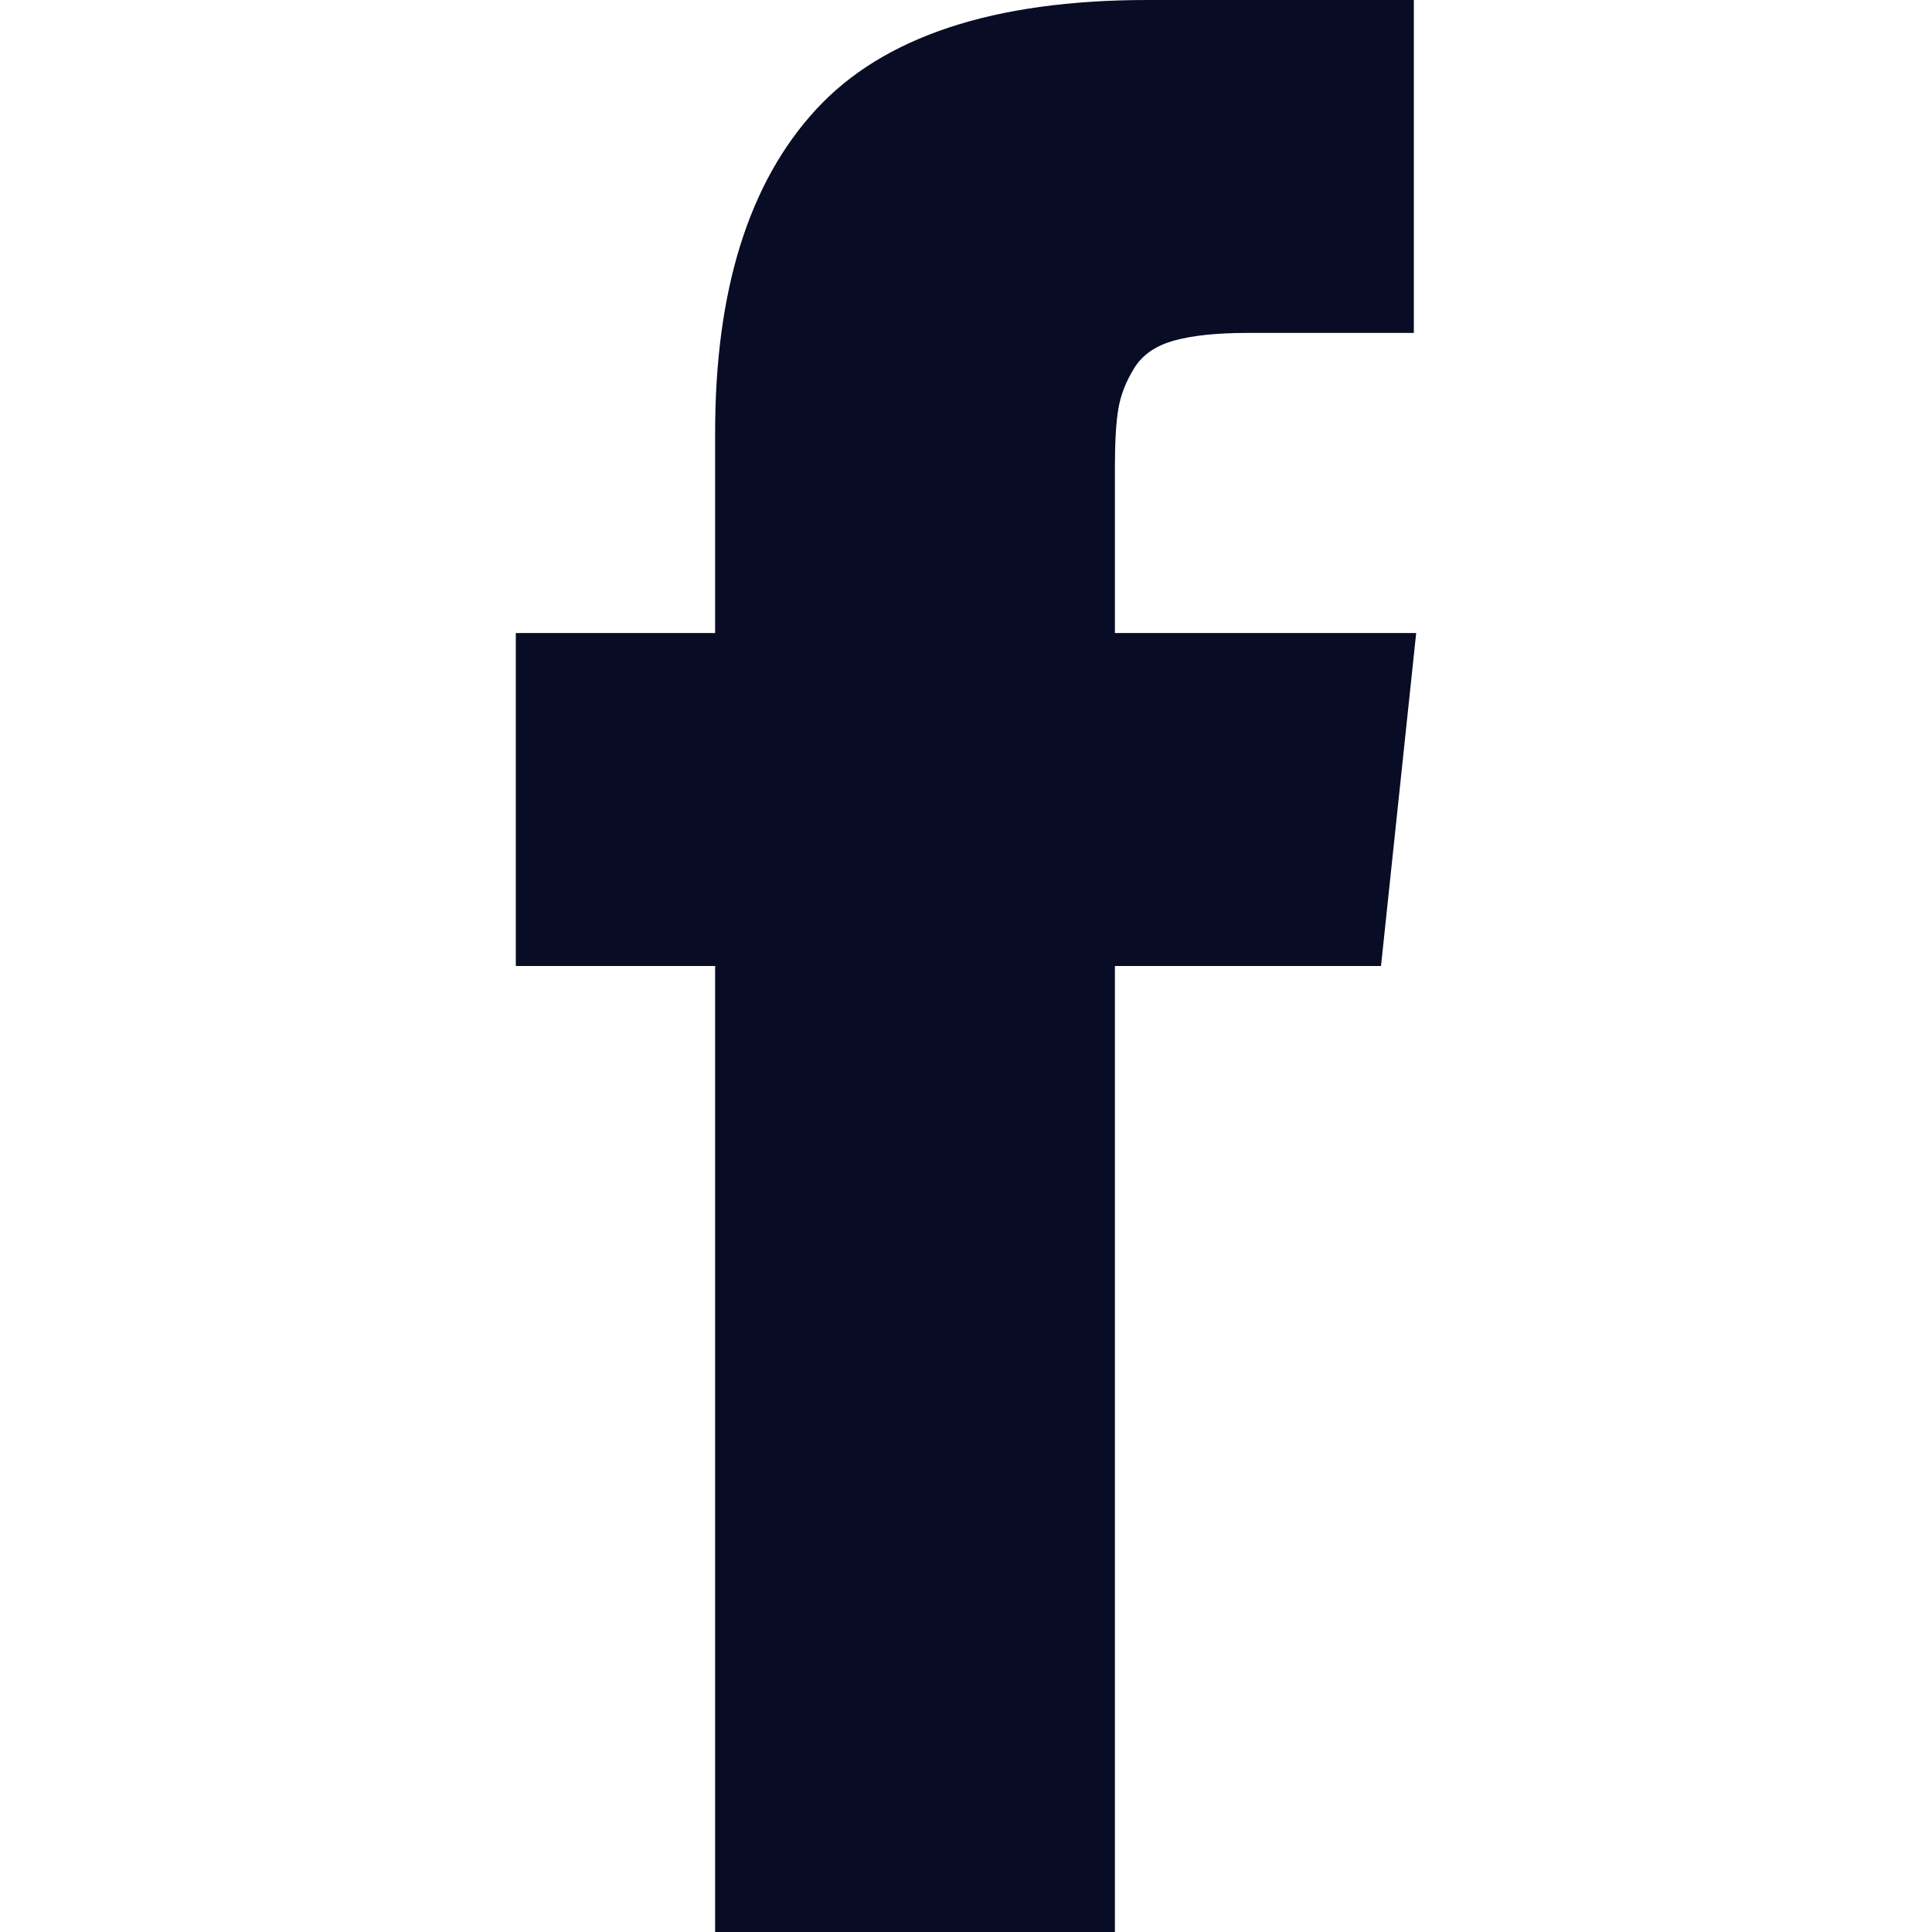
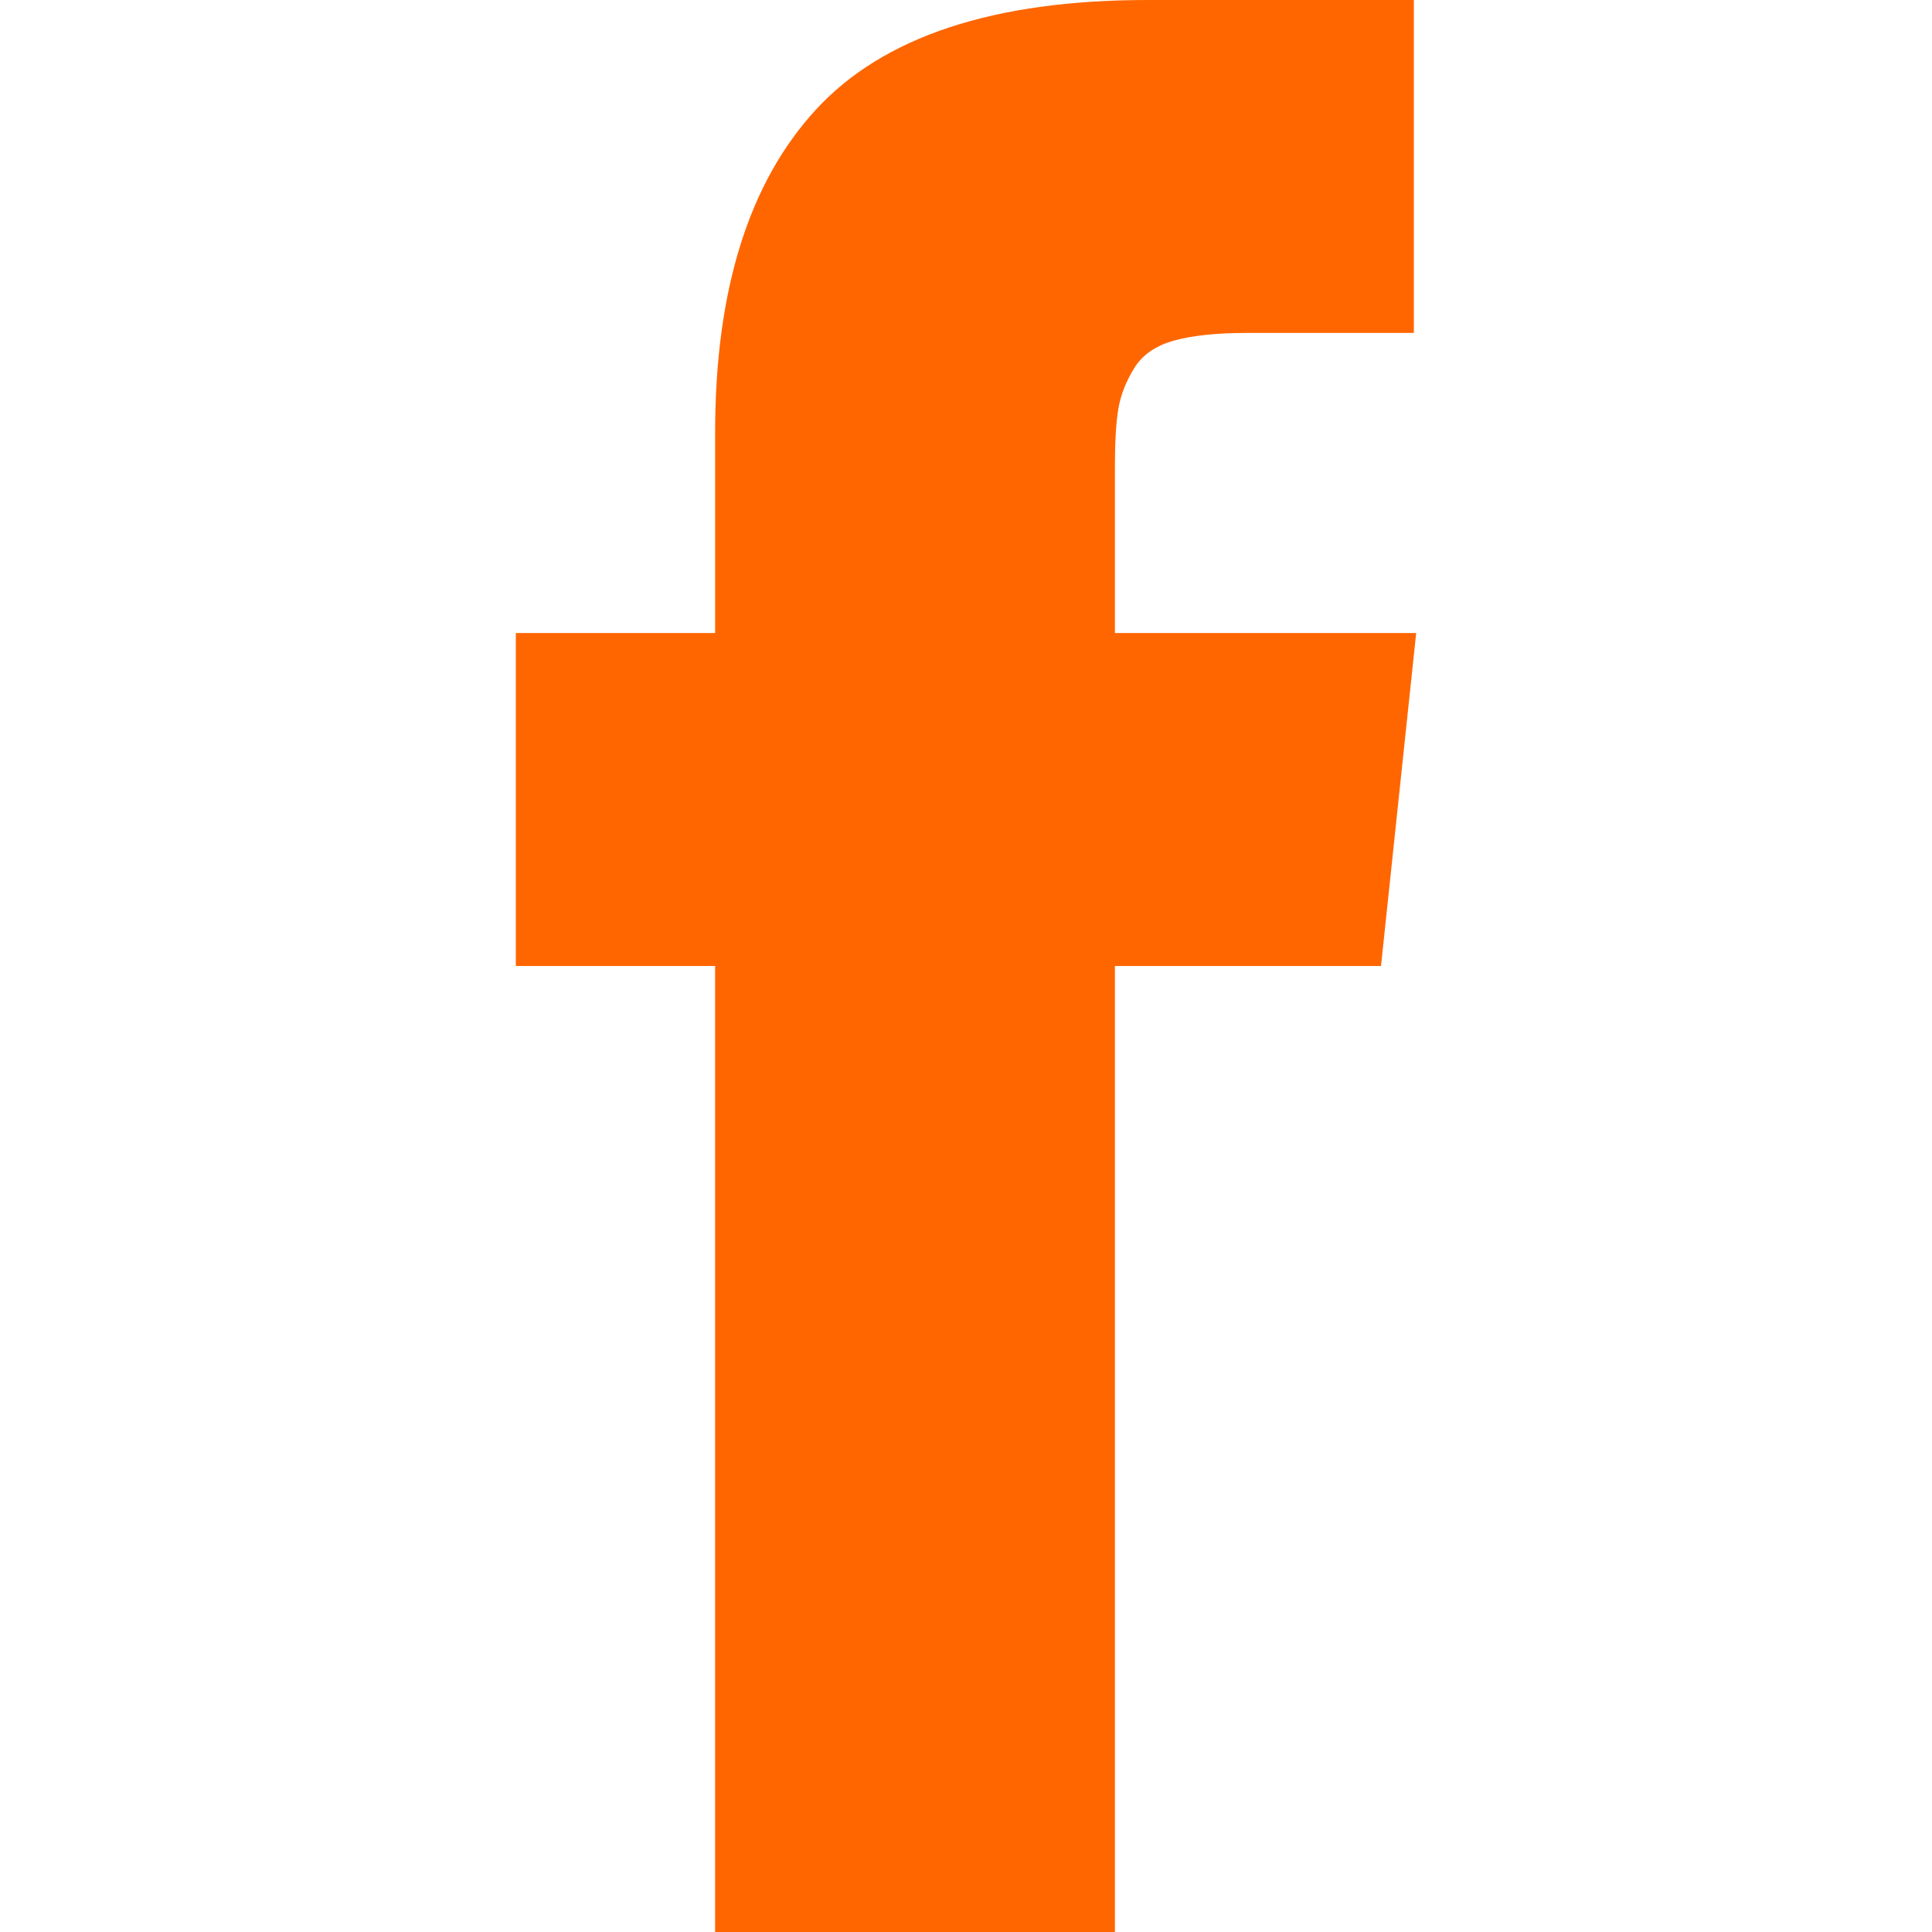
<svg xmlns="http://www.w3.org/2000/svg" version="1.1" id="Capa_1" x="0px" y="0px" width="512px" height="512px" viewBox="0 0 470.513 470.513" style="enable-background:new 0 0 470.513 470.513;" xml:space="preserve">
  <g>
-     <path d="M271.521,154.17v-40.541c0-6.086,0.28-10.8,0.849-14.13c0.567-3.335,1.857-6.615,3.859-9.853c1.999-3.236,5.236-5.47,9.706-6.708c4.476-1.24,10.424-1.858,17.85-1.858h40.539V0h-64.809c-37.5,0-64.433,8.897-80.803,26.691c-16.368,17.798-24.551,44.014-24.551,78.658v48.82h-48.542v81.086h48.539v235.256h97.362V235.256h64.805l8.566-81.086H271.521z" fill="#080c24" />
+     <path d="M271.521,154.17v-40.541c0-6.086,0.28-10.8,0.849-14.13c0.567-3.335,1.857-6.615,3.859-9.853c1.999-3.236,5.236-5.47,9.706-6.708c4.476-1.24,10.424-1.858,17.85-1.858h40.539V0h-64.809c-37.5,0-64.433,8.897-80.803,26.691c-16.368,17.798-24.551,44.014-24.551,78.658v48.82h-48.542v81.086h48.539v235.256h97.362V235.256h64.805l8.566-81.086H271.521z" fill="#f60" />
  </g>
</svg>
